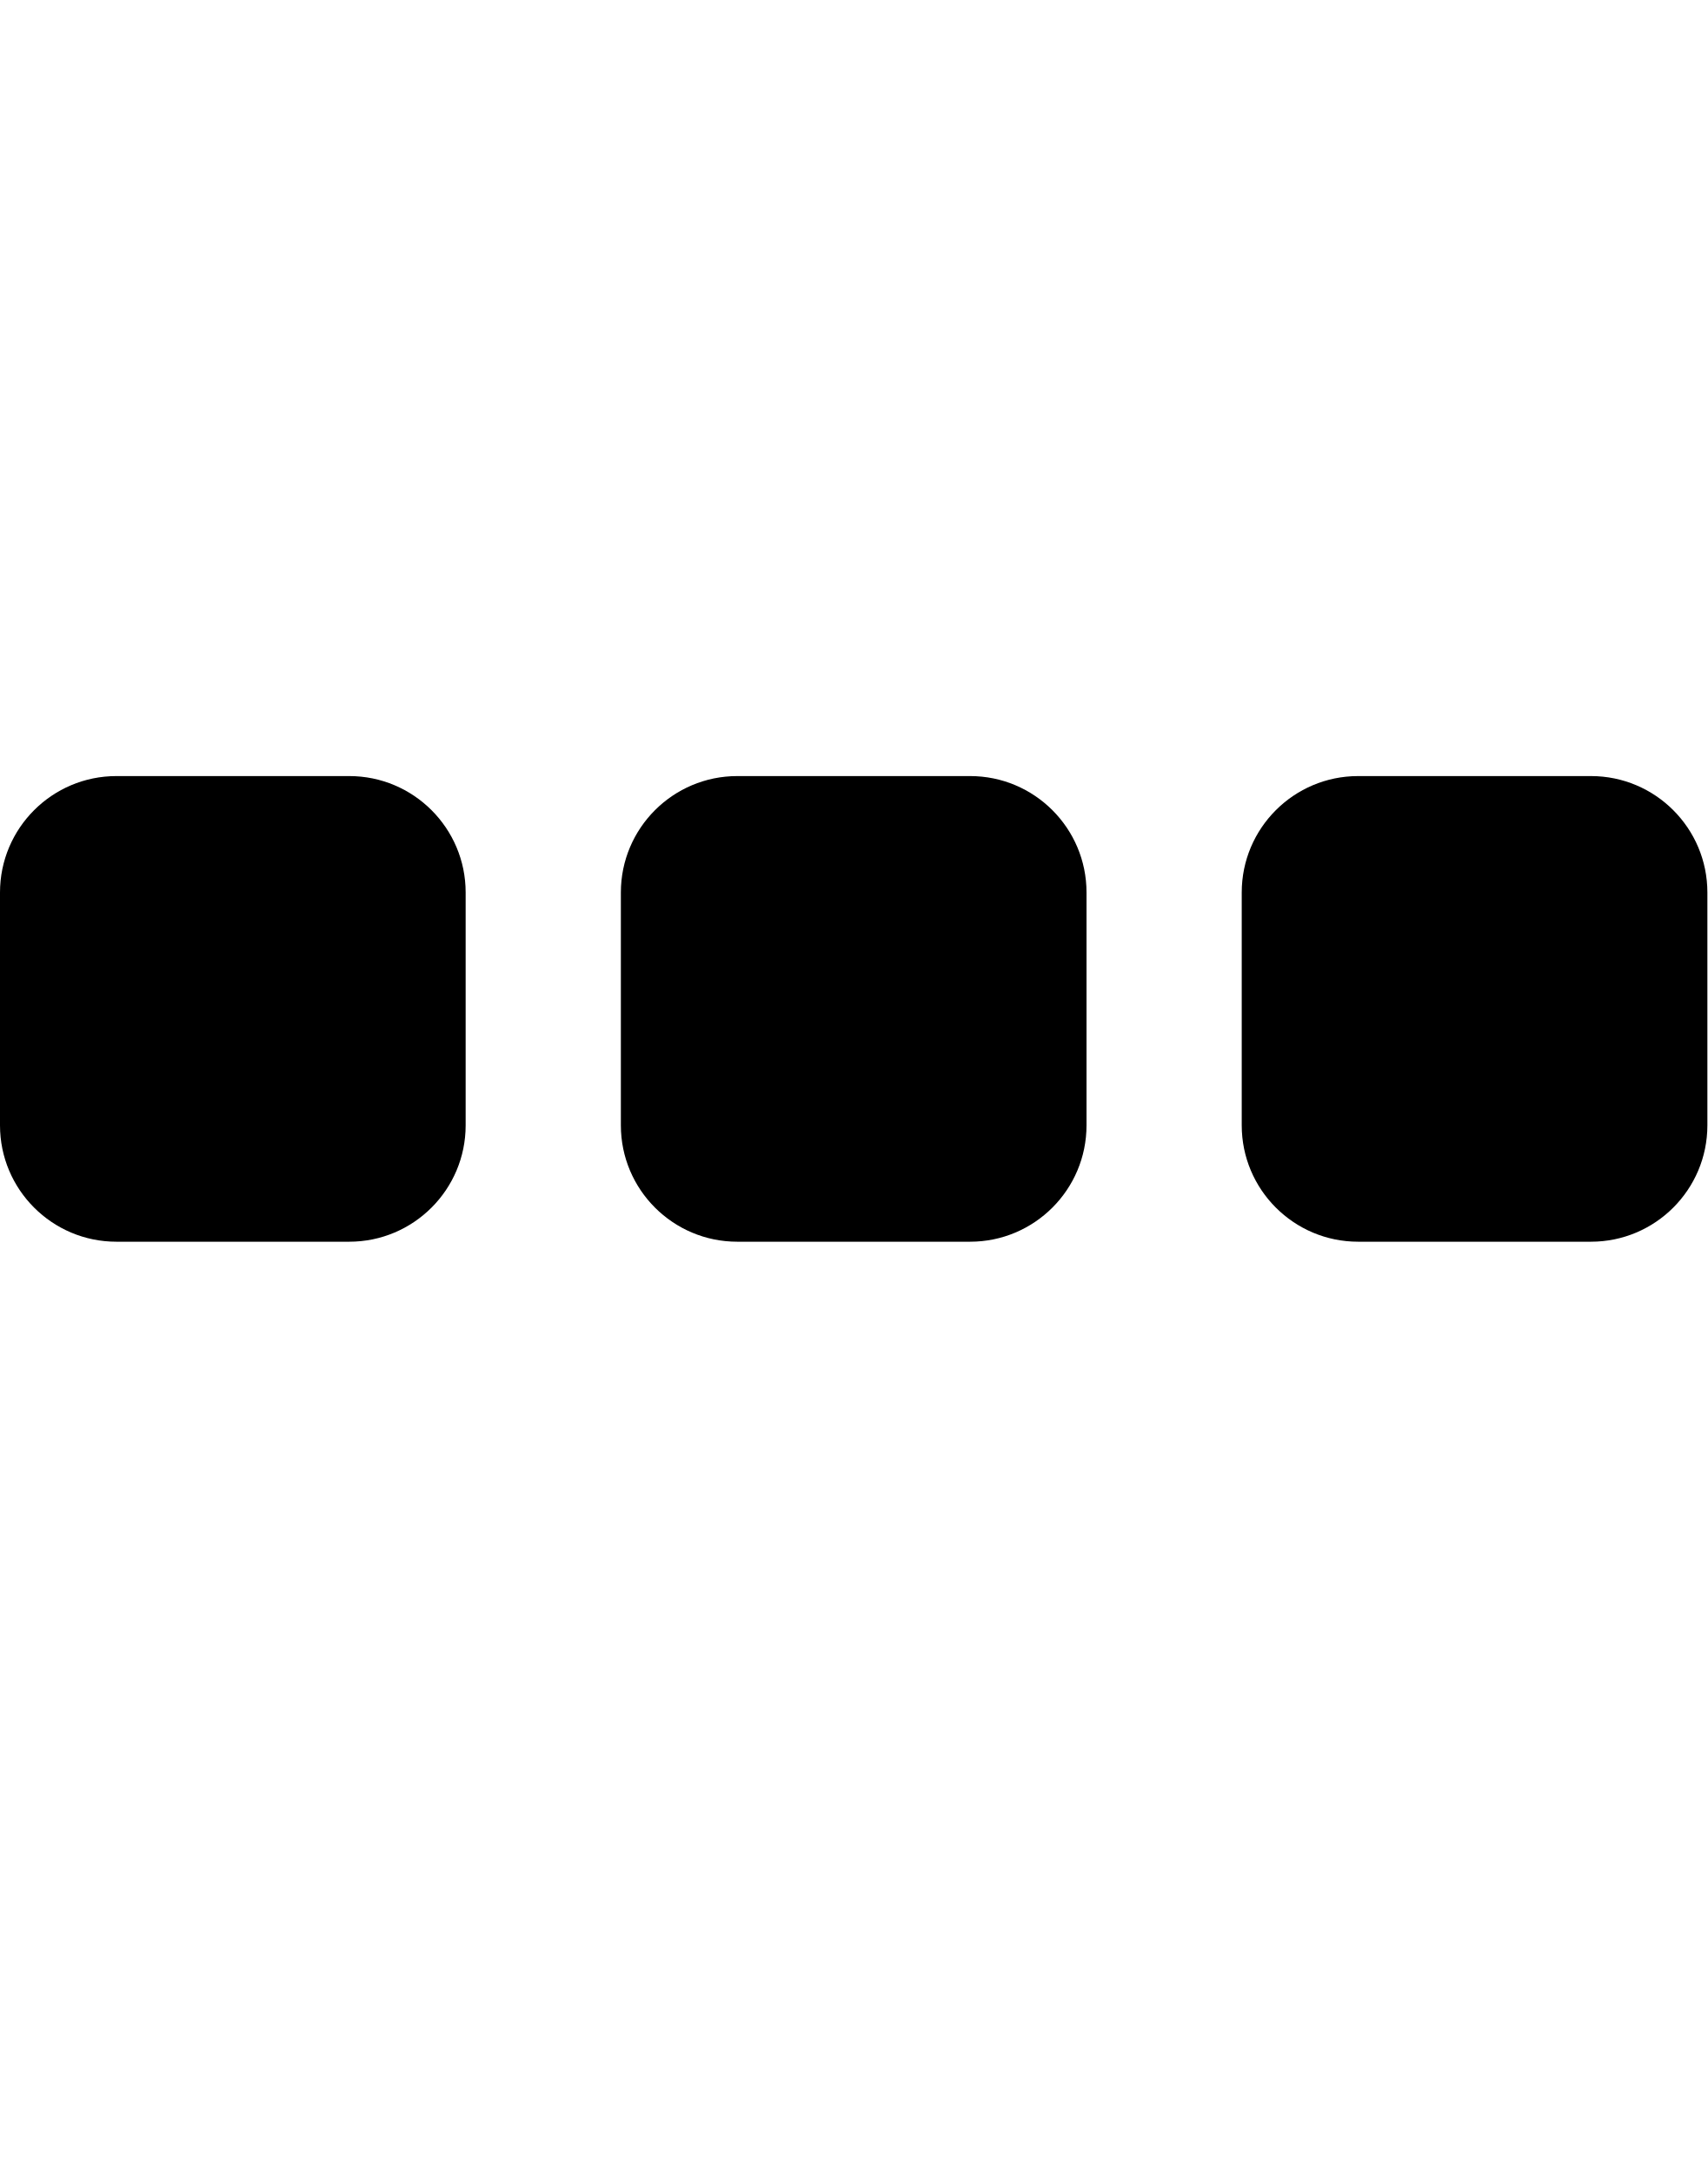
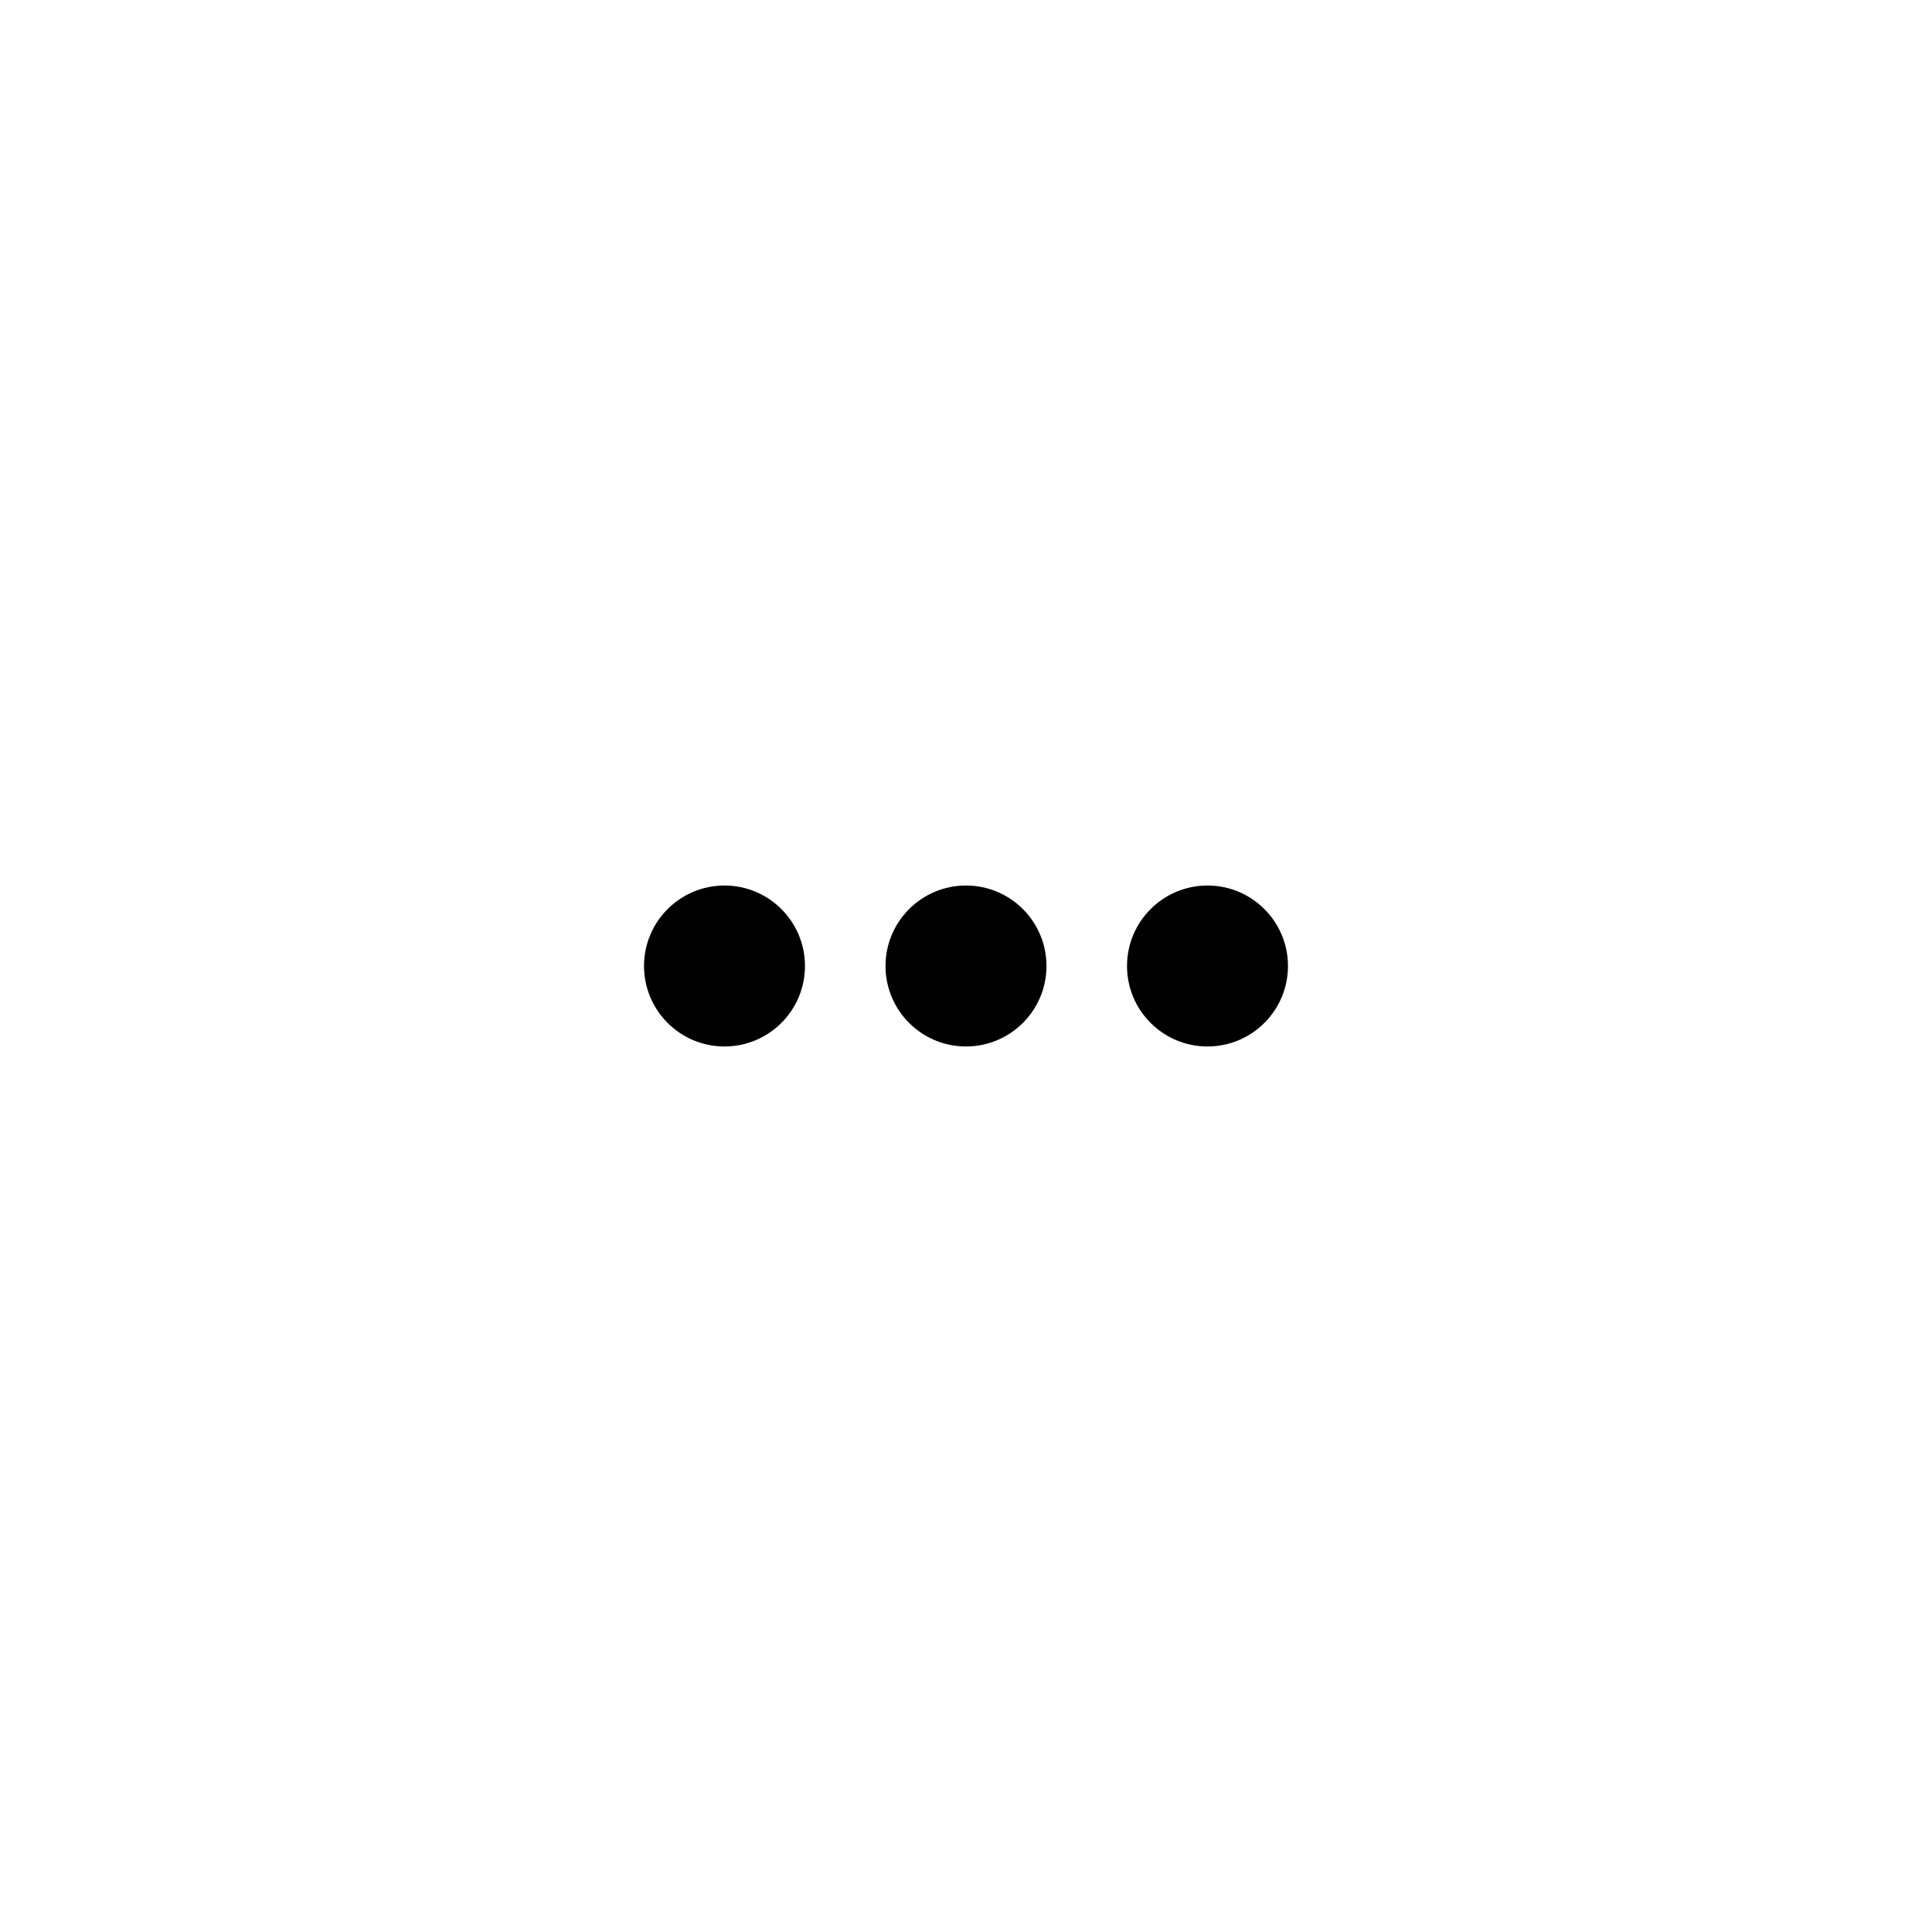
- <svg xmlns="http://www.w3.org/2000/svg" version="1.1" width="22" height="28" viewBox="0 0 22 28">
-   <path d="M6 11.5v3c0 0.828-0.672 1.5-1.5 1.5h-3c-0.828 0-1.5-0.672-1.5-1.5v-3c0-0.828 0.672-1.5 1.5-1.5h3c0.828 0 1.5 0.672 1.5 1.5zM14 11.5v3c0 0.828-0.672 1.5-1.5 1.5h-3c-0.828 0-1.5-0.672-1.5-1.5v-3c0-0.828 0.672-1.5 1.5-1.5h3c0.828 0 1.5 0.672 1.5 1.5zM22 11.5v3c0 0.828-0.672 1.5-1.5 1.5h-3c-0.828 0-1.5-0.672-1.5-1.5v-3c0-0.828 0.672-1.5 1.5-1.5h3c0.828 0 1.5 0.672 1.5 1.5z" />
+ <svg xmlns="http://www.w3.org/2000/svg" version="1.1" width="32" height="32" viewBox="0 0 32 32">
+   <path d="M13.333 16c0 0.736-0.597 1.333-1.333 1.333s-1.333-0.597-1.333-1.333c0-0.736 0.597-1.333 1.333-1.333s1.333 0.597 1.333 1.333z" />
+   <path d="M17.333 16c0 0.736-0.597 1.333-1.333 1.333s-1.333-0.597-1.333-1.333c0-0.736 0.597-1.333 1.333-1.333s1.333 0.597 1.333 1.333z" />
+   <path d="M21.333 16c0 0.736-0.597 1.333-1.333 1.333s-1.333-0.597-1.333-1.333c0-0.736 0.597-1.333 1.333-1.333s1.333 0.597 1.333 1.333z" />
</svg>
